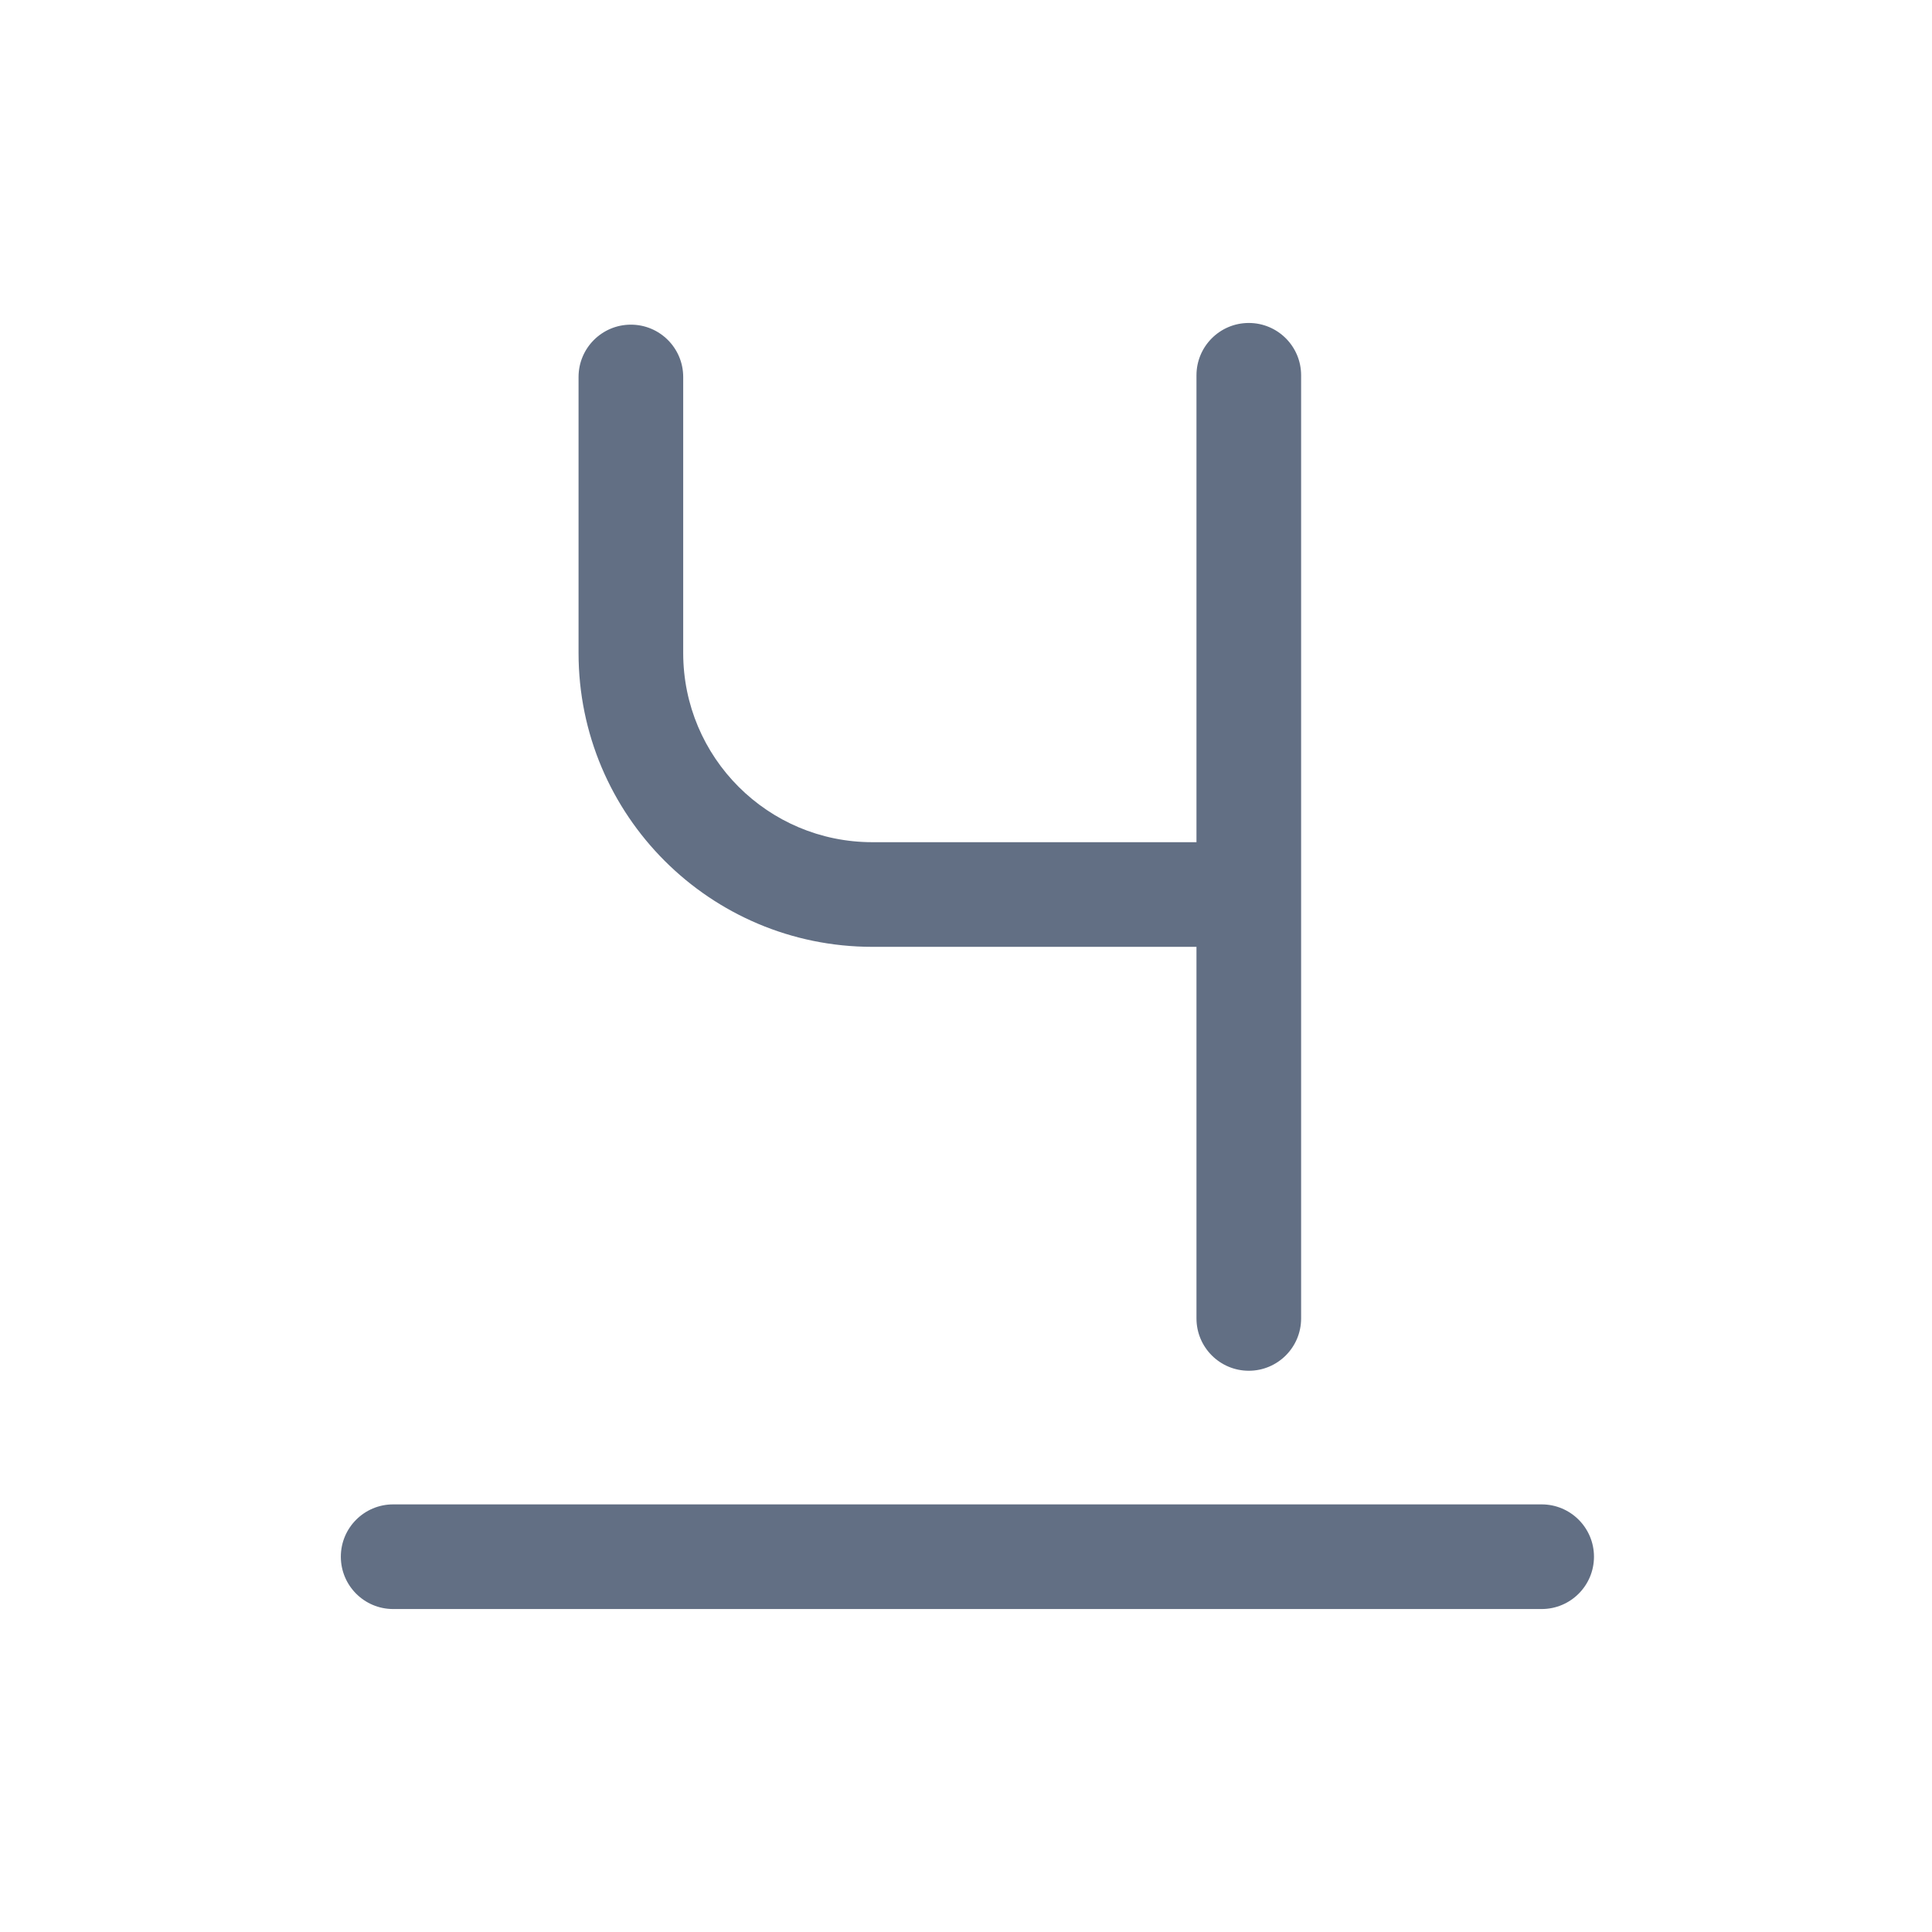
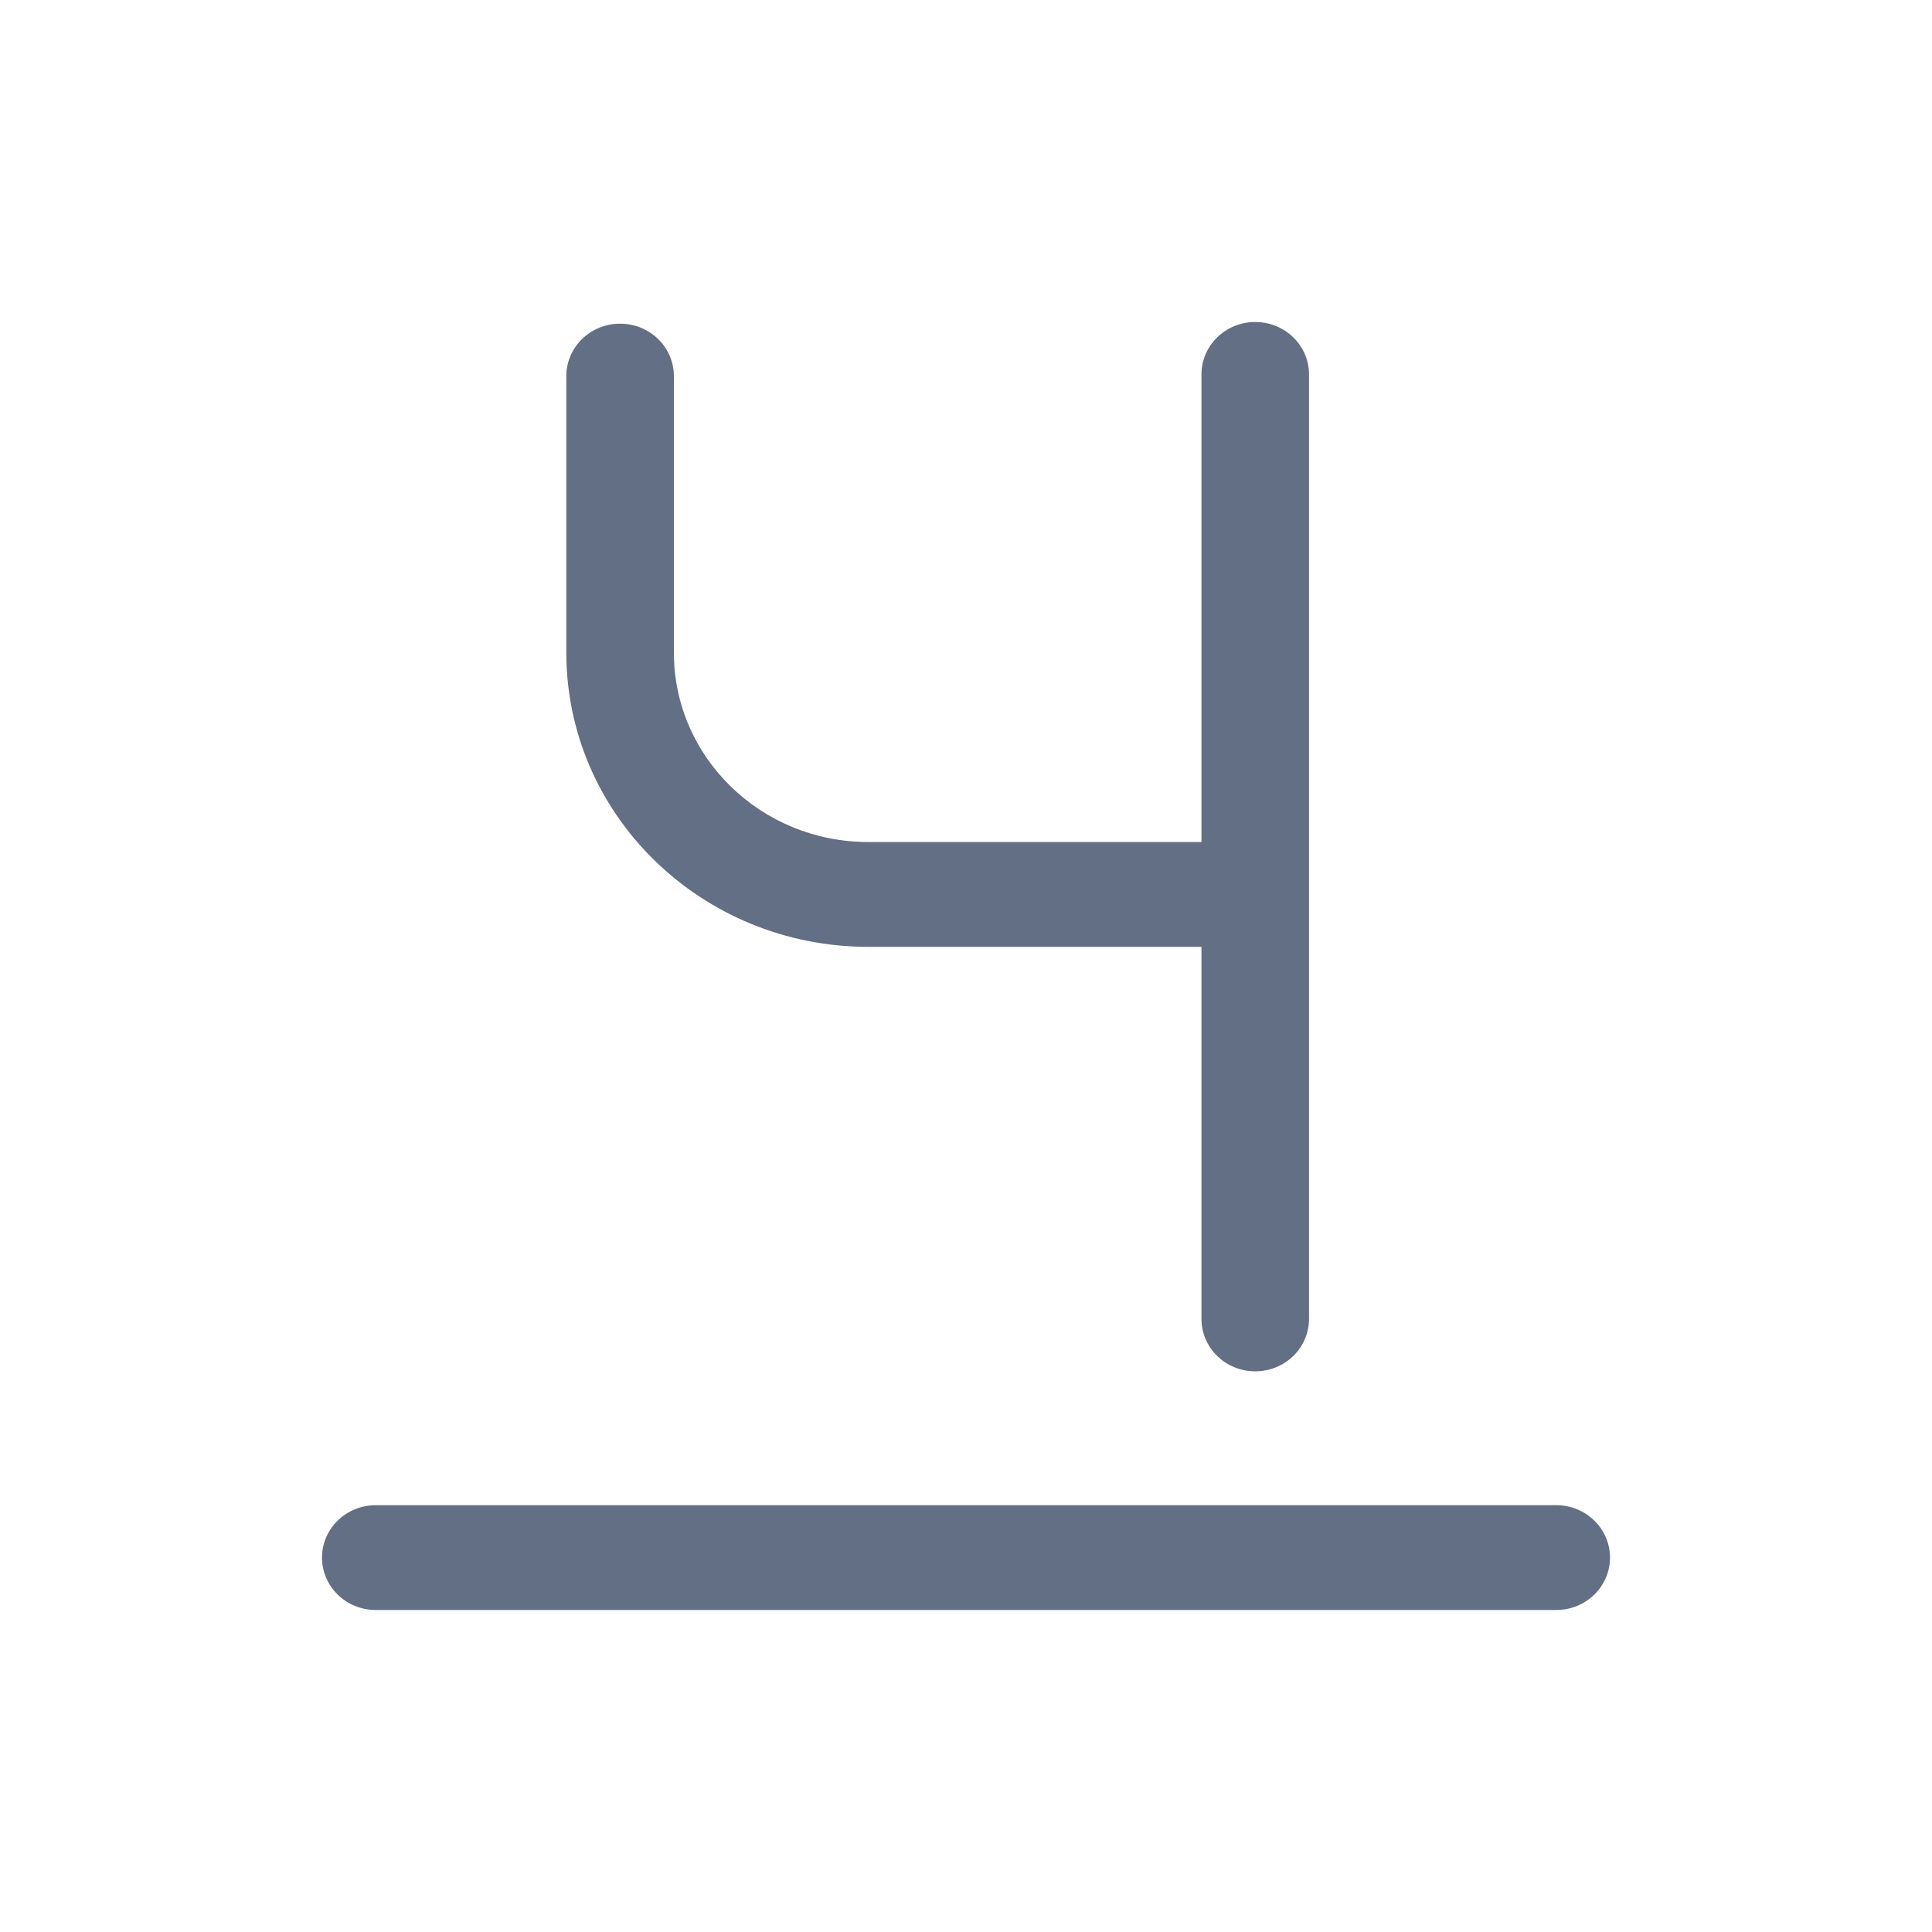
<svg xmlns="http://www.w3.org/2000/svg" width="24" height="24" viewBox="0 0 24 24" fill="none">
-   <path fill-rule="evenodd" clip-rule="evenodd" d="M4.234 19.338C4.234 19.697 4.525 19.988 4.884 19.988H19.151C19.51 19.988 19.801 19.697 19.801 19.338C19.801 18.979 19.51 18.688 19.151 18.688H4.884C4.525 18.688 4.234 18.979 4.234 19.338ZM15.513 4.012C15.154 4.012 14.863 4.303 14.863 4.662L14.863 10.462H10.837C9.539 10.462 8.487 9.41 8.487 8.112V4.683C8.487 4.324 8.196 4.033 7.837 4.033C7.478 4.033 7.187 4.324 7.187 4.683V8.112C7.187 10.128 8.821 11.762 10.837 11.762H14.863V16.378C14.863 16.737 15.154 17.028 15.513 17.028C15.872 17.028 16.163 16.737 16.163 16.378L16.163 4.662C16.163 4.303 15.872 4.012 15.513 4.012Z" fill="#626F84" />
+   <path fill-rule="evenodd" clip-rule="evenodd" d="M4 19.349C4 19.709 4.299 20 4.668 20H19.332C19.701 20 20 19.709 20 19.349C20 18.989 19.701 18.698 19.332 18.698H4.668C4.299 18.698 4 18.989 4 19.349ZM15.593 4C15.224 4 14.925 4.291 14.925 4.651L14.925 10.46H10.786C9.452 10.46 8.371 9.406 8.371 8.106V4.672C8.371 4.312 8.072 4.021 7.703 4.021C7.334 4.021 7.035 4.312 7.035 4.672V8.106C7.035 10.125 8.714 11.762 10.786 11.762H14.925V16.384C14.925 16.744 15.224 17.035 15.593 17.035C15.962 17.035 16.261 16.744 16.261 16.384L16.261 4.651C16.261 4.291 15.962 4 15.593 4Z" fill="#626F84" />
</svg>
